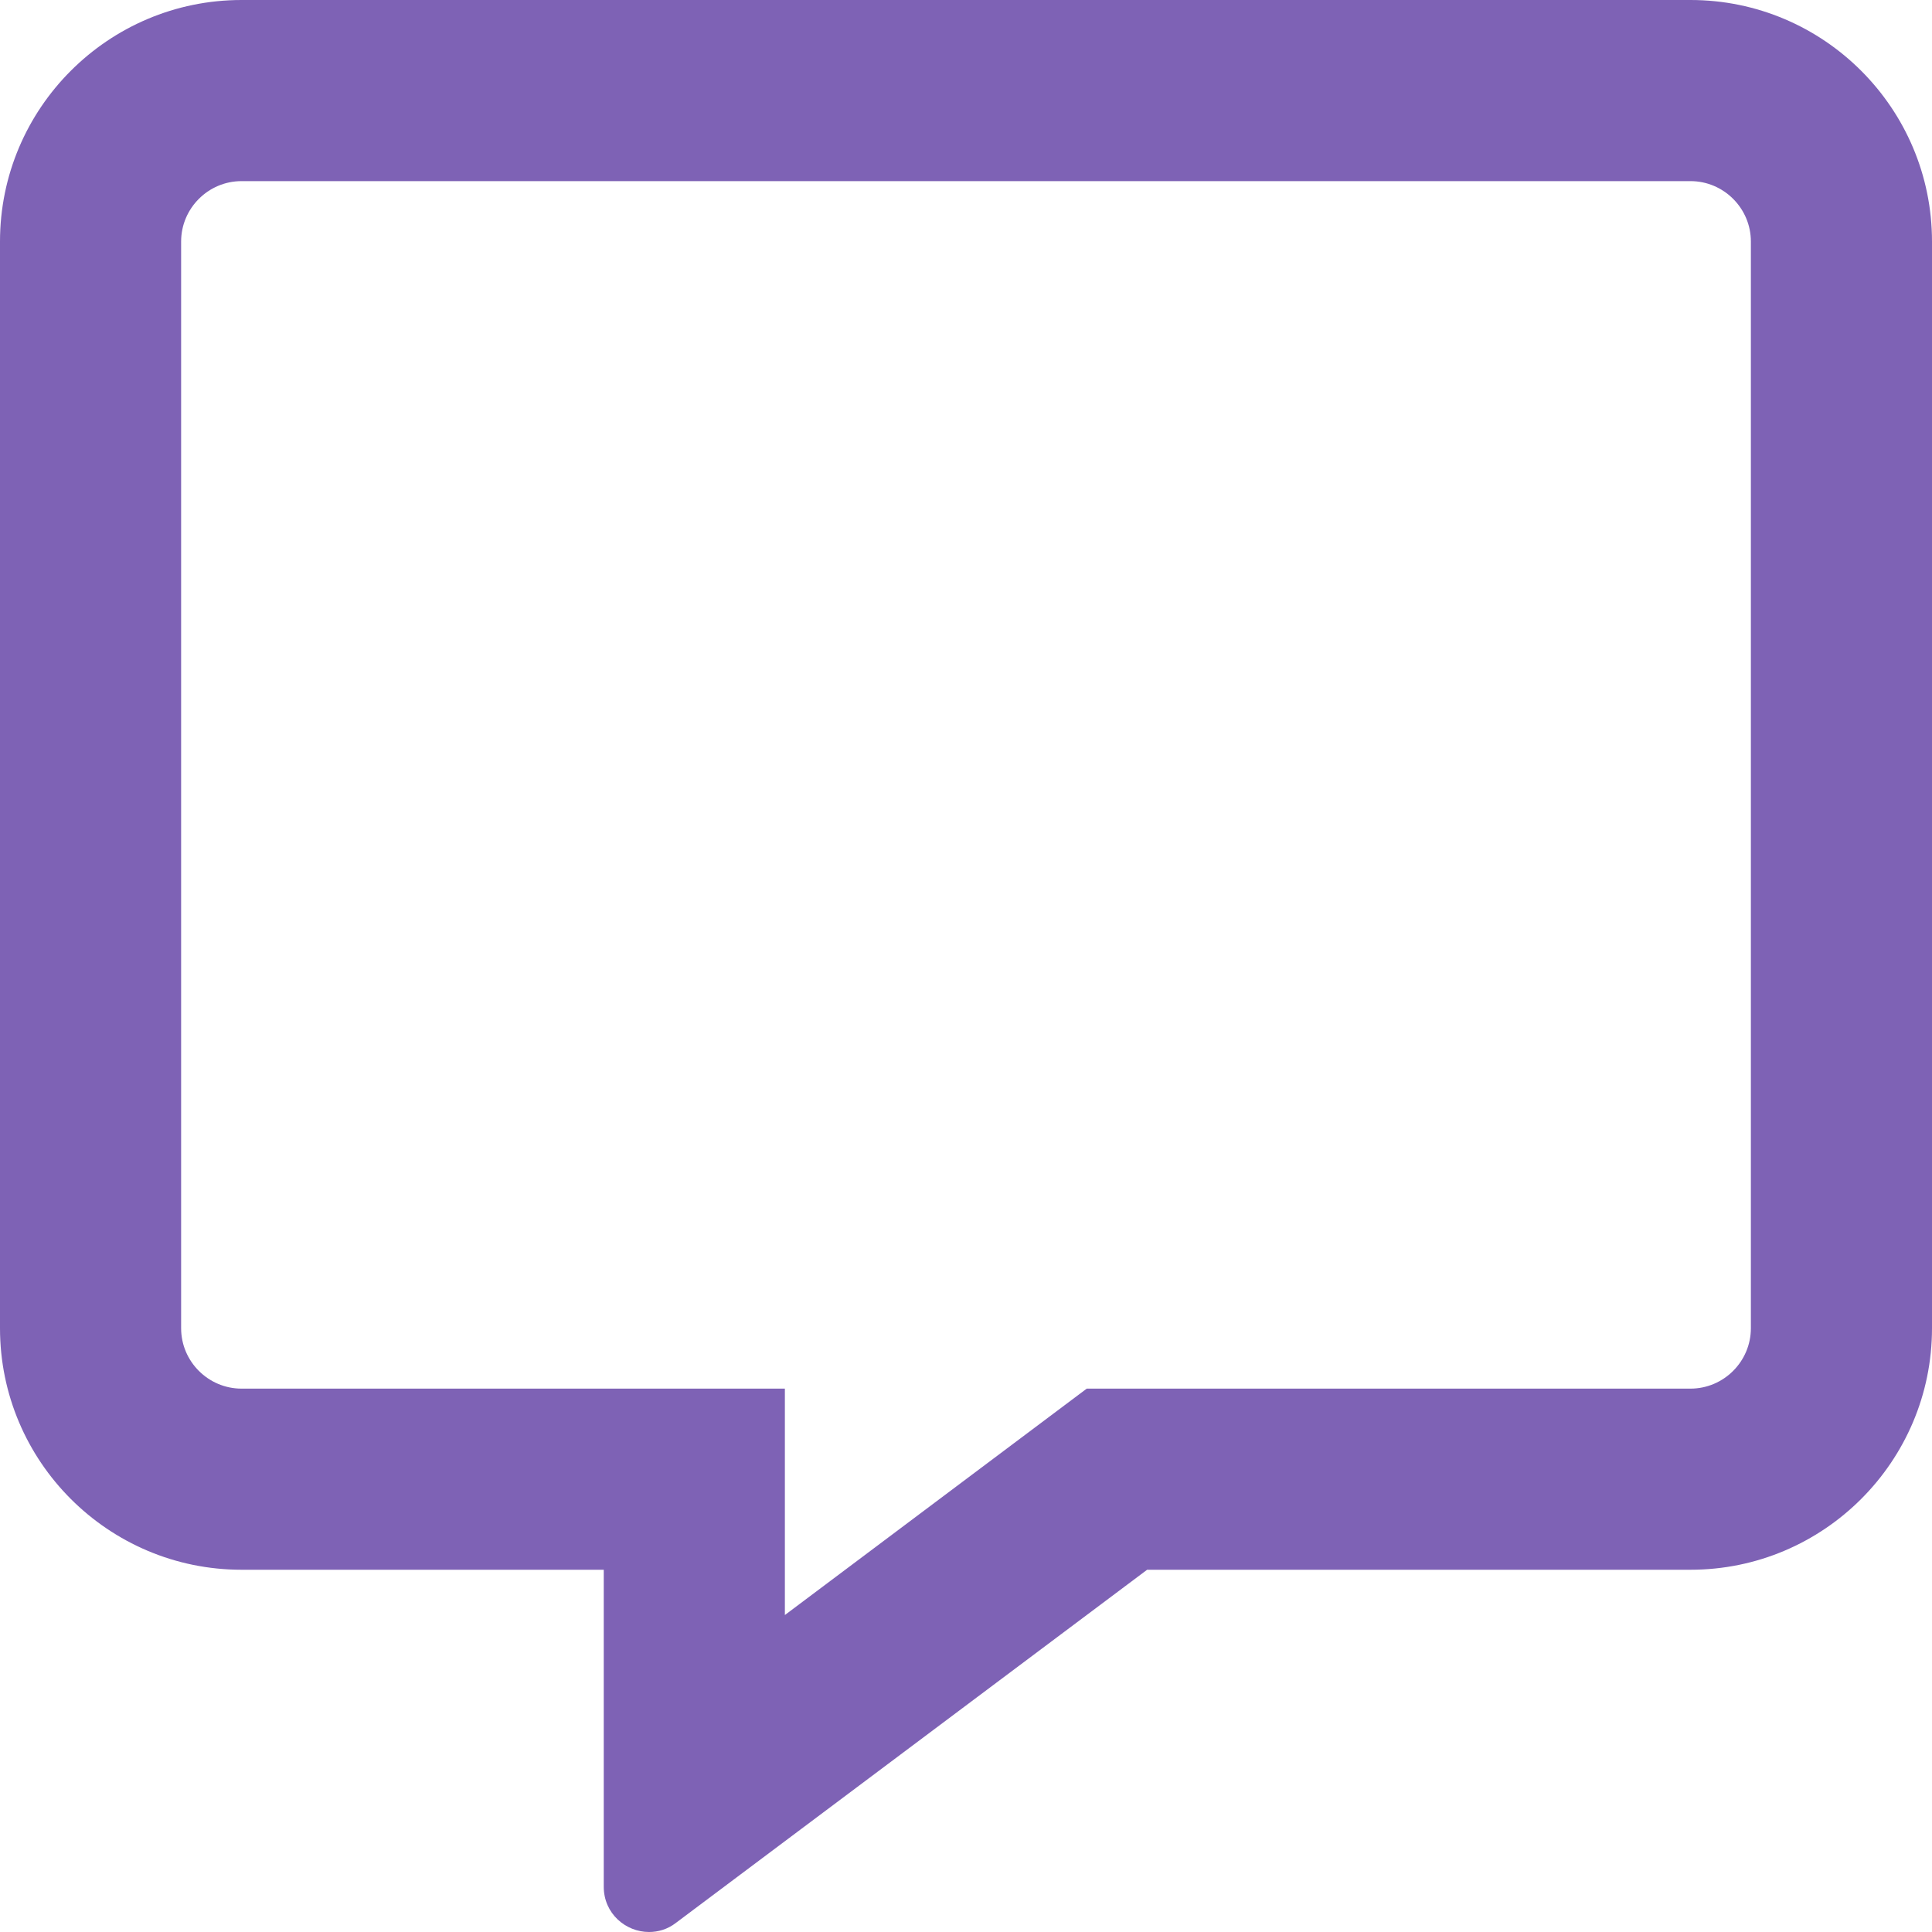
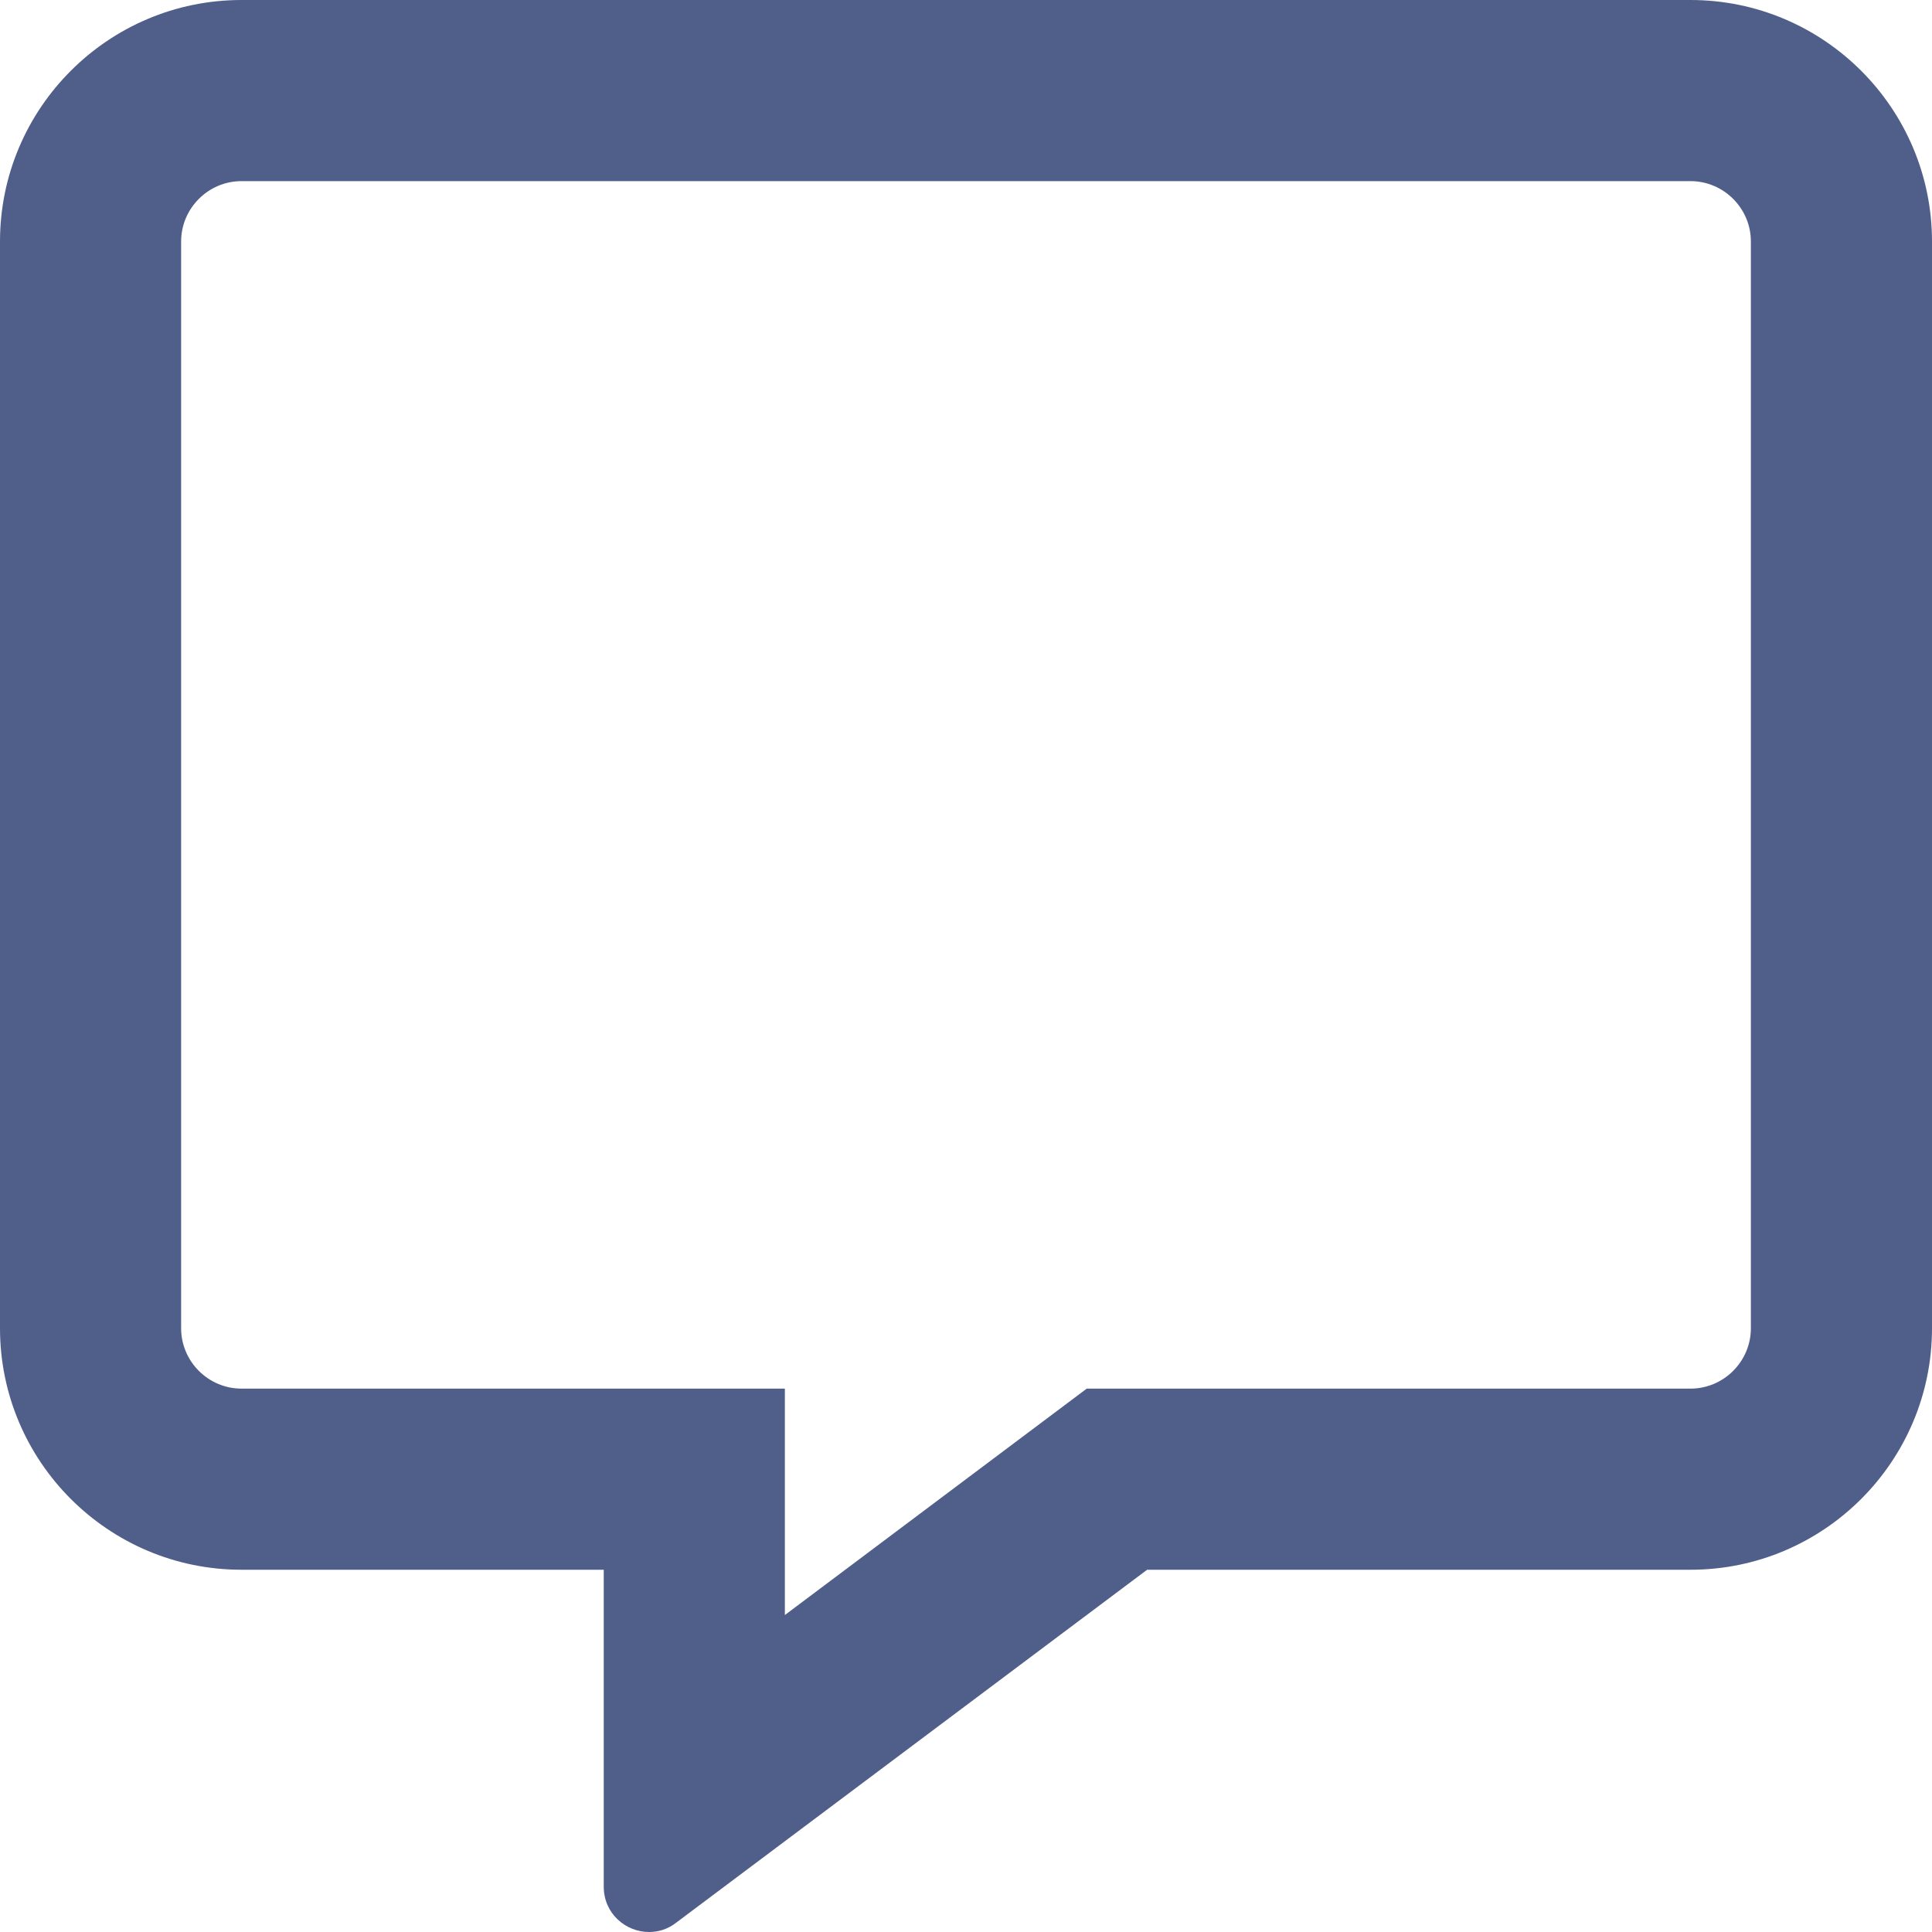
<svg xmlns="http://www.w3.org/2000/svg" aria-hidden="true" focusable="false" data-prefix="far" data-icon="comment-alt" class="svg-inline--fa fa-comment-alt fa-w-16" role="img" viewBox="0 0 512 512">
-   <path fill="#7e62b5" d="M448 0H64C28.7 0 0 28.7 0 64v288c0 35.3 28.7 64 64 64h96v84c0 7.1 5.8 12 12 12 2.4 0 4.9-.7 7.1-2.4L304 416h144c35.3 0 64-28.7 64-64V64c0-35.3-28.7-64-64-64zm16 352c0 8.8-7.2 16-16 16H288l-12.8 9.6L208 428v-60H64c-8.8 0-16-7.2-16-16V64c0-8.8 7.2-16 16-16h384c8.8 0 16 7.2 16 16v288z" />
+   <path fill="#505f8a" d="M448 0H64C28.7 0 0 28.7 0 64v288c0 35.3 28.7 64 64 64h96v84c0 7.1 5.8 12 12 12 2.4 0 4.9-.7 7.1-2.4L304 416h144c35.3 0 64-28.7 64-64V64c0-35.3-28.7-64-64-64zm16 352c0 8.8-7.2 16-16 16H288l-12.8 9.6L208 428v-60H64c-8.8 0-16-7.2-16-16V64c0-8.8 7.2-16 16-16h384c8.8 0 16 7.2 16 16v288z" />
</svg>
